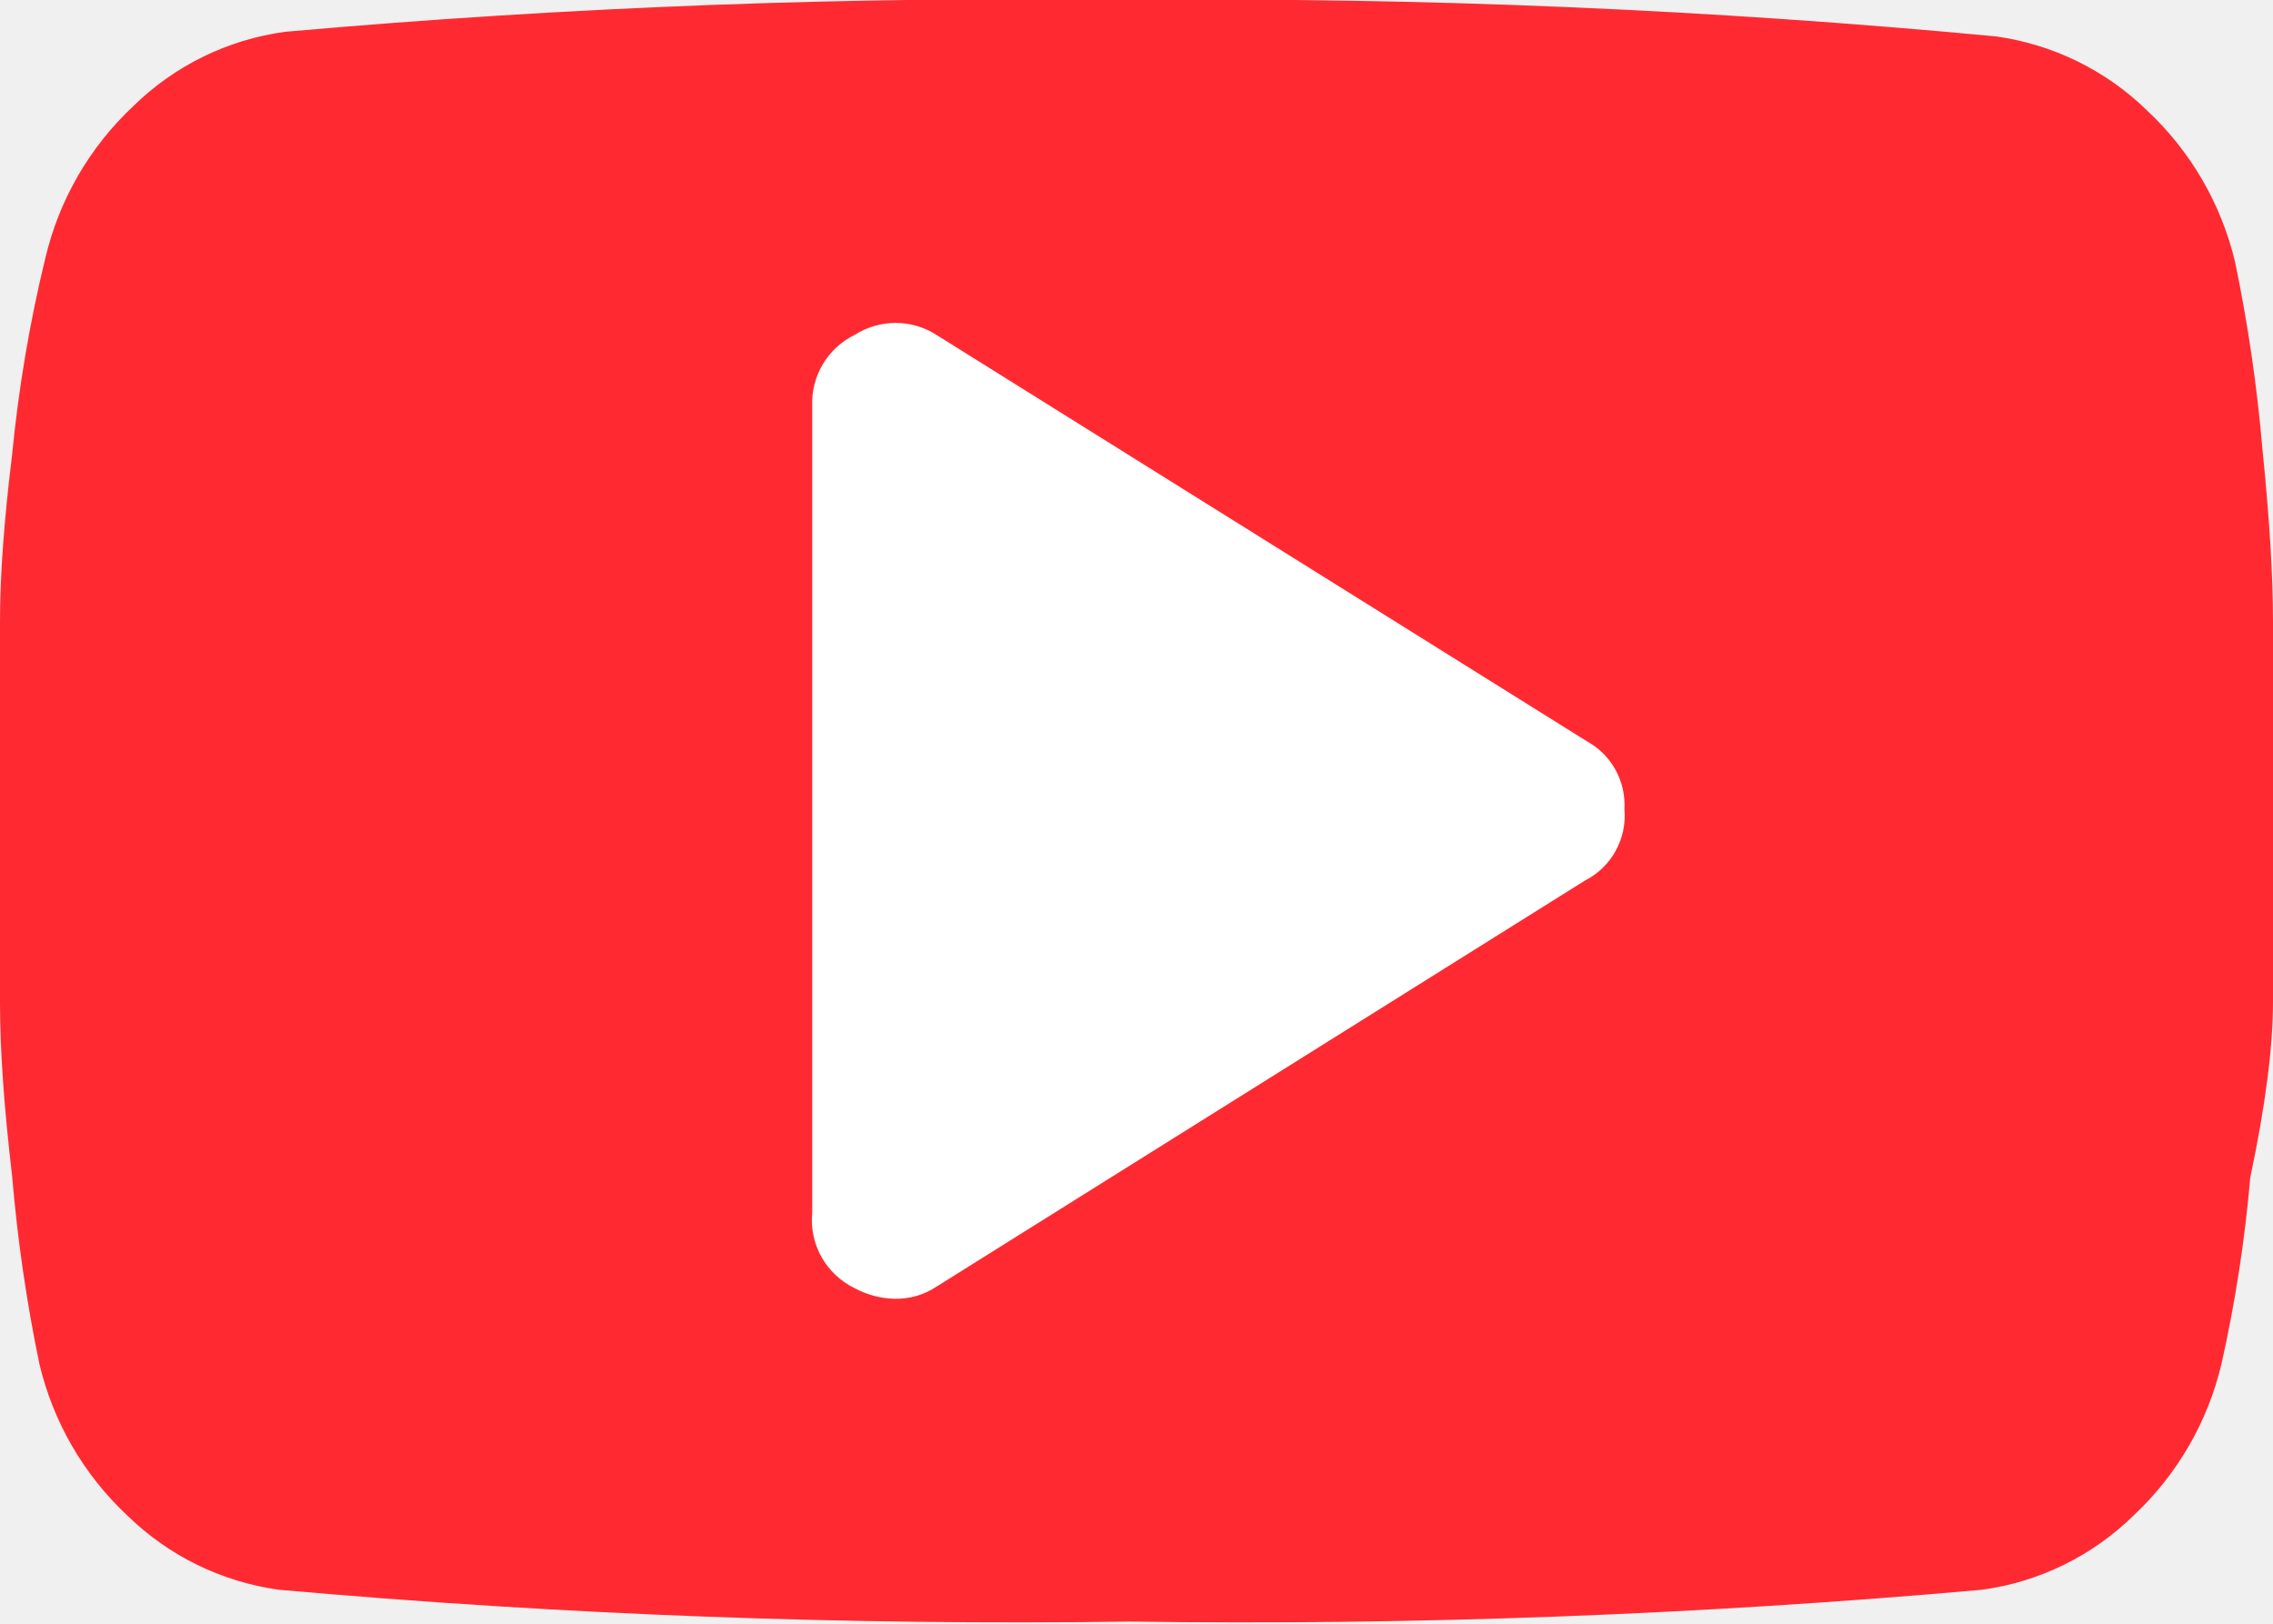
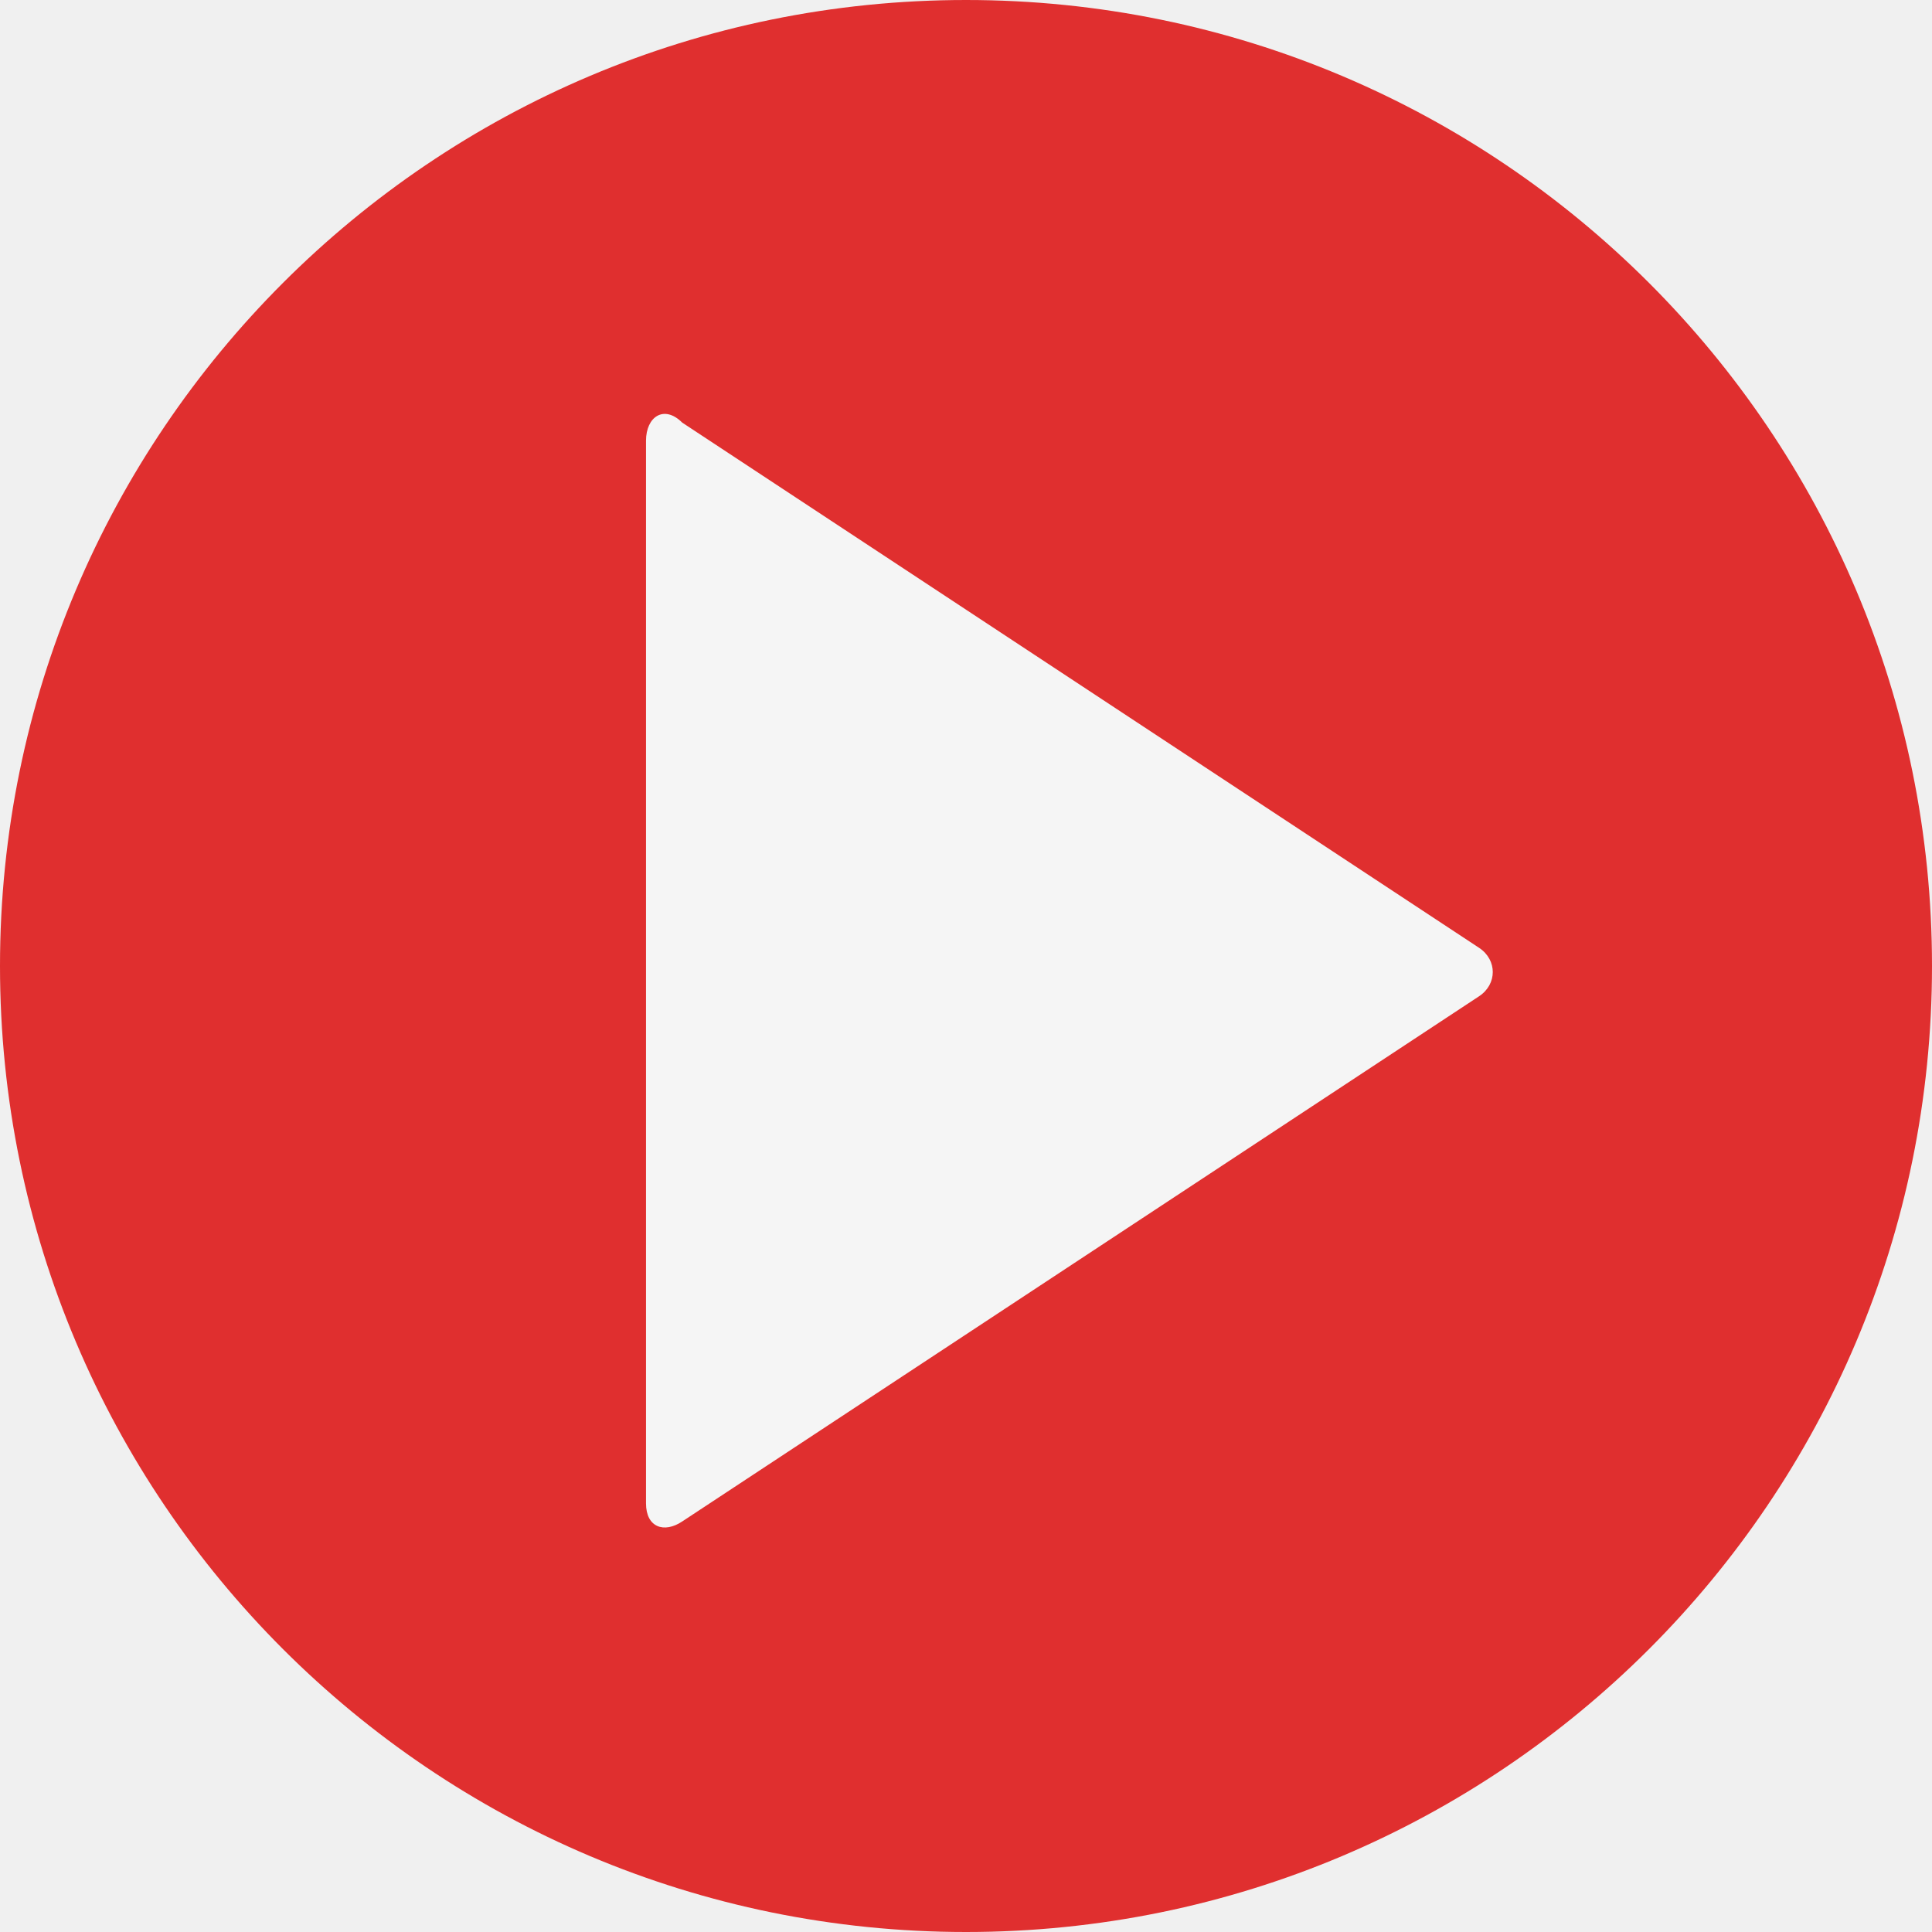
- <svg xmlns="http://www.w3.org/2000/svg" id="Layer_1" data-name="Layer 1" viewBox="0 0 15 10.71">
-   <defs>
-     <style>.cls-1{fill:#ff2a31;}.cls-2{fill:#fff;}</style>
-   </defs>
-   <path class="cls-1" d="M15,4.1q0-.45-.07-1.14a10.37,10.37,0,0,0-.18-1.23,2,2,0,0,0-.58-1,1.78,1.78,0,0,0-1-.49A54.88,54.88,0,0,0,7.5,0,54.88,54.88,0,0,0,1.88.21a1.77,1.77,0,0,0-1,.49,2,2,0,0,0-.58,1A9.25,9.25,0,0,0,.08,3Q0,3.65,0,4.1T0,5.36q0,.8,0,1.26T.08,7.76A10.37,10.37,0,0,0,.26,9a2,2,0,0,0,.58,1,1.78,1.78,0,0,0,1,.49,54.88,54.88,0,0,0,5.62.21,54.88,54.88,0,0,0,5.62-.21,1.77,1.77,0,0,0,1-.49,2,2,0,0,0,.58-1,9.25,9.25,0,0,0,.19-1.23Q15,7.06,15,6.61t0-1.26Q15,4.55,15,4.1Z" />
-   <path class="cls-2" d="M10.46,5.81,6.18,8.49a.48.48,0,0,1-.28.08.58.58,0,0,1-.26-.07A.5.5,0,0,1,5.36,8V2.68a.5.5,0,0,1,.28-.47.5.5,0,0,1,.54,0l4.29,2.68a.48.48,0,0,1,.25.45A.48.48,0,0,1,10.46,5.81Z" />
+ <svg xmlns="http://www.w3.org/2000/svg" version="1.1" id="Layer_1" x="0px" y="0px" viewBox="0 0 32 32" style="enable-background:new 0 0 32 32;" xml:space="preserve">
+   <style type="text/css">
+ 	.st0{fill:#E02F2F;}
+ 	.st1{fill:#F5F5F5;}
+ </style>
+   <g>
+     <circle class="st0" cx="16" cy="16" r="16" />
+     <path class="st1" d="M10.7,7.3c0-0.4,0.3-0.6,0.6-0.3l13.2,8.7c0.3,0.2,0.3,0.6,0,0.8l-13.2,8.7c-0.3,0.2-0.6,0.1-0.6-0.3L10.7,7.3   L10.7,7.3z" />
+   </g>
</svg>
